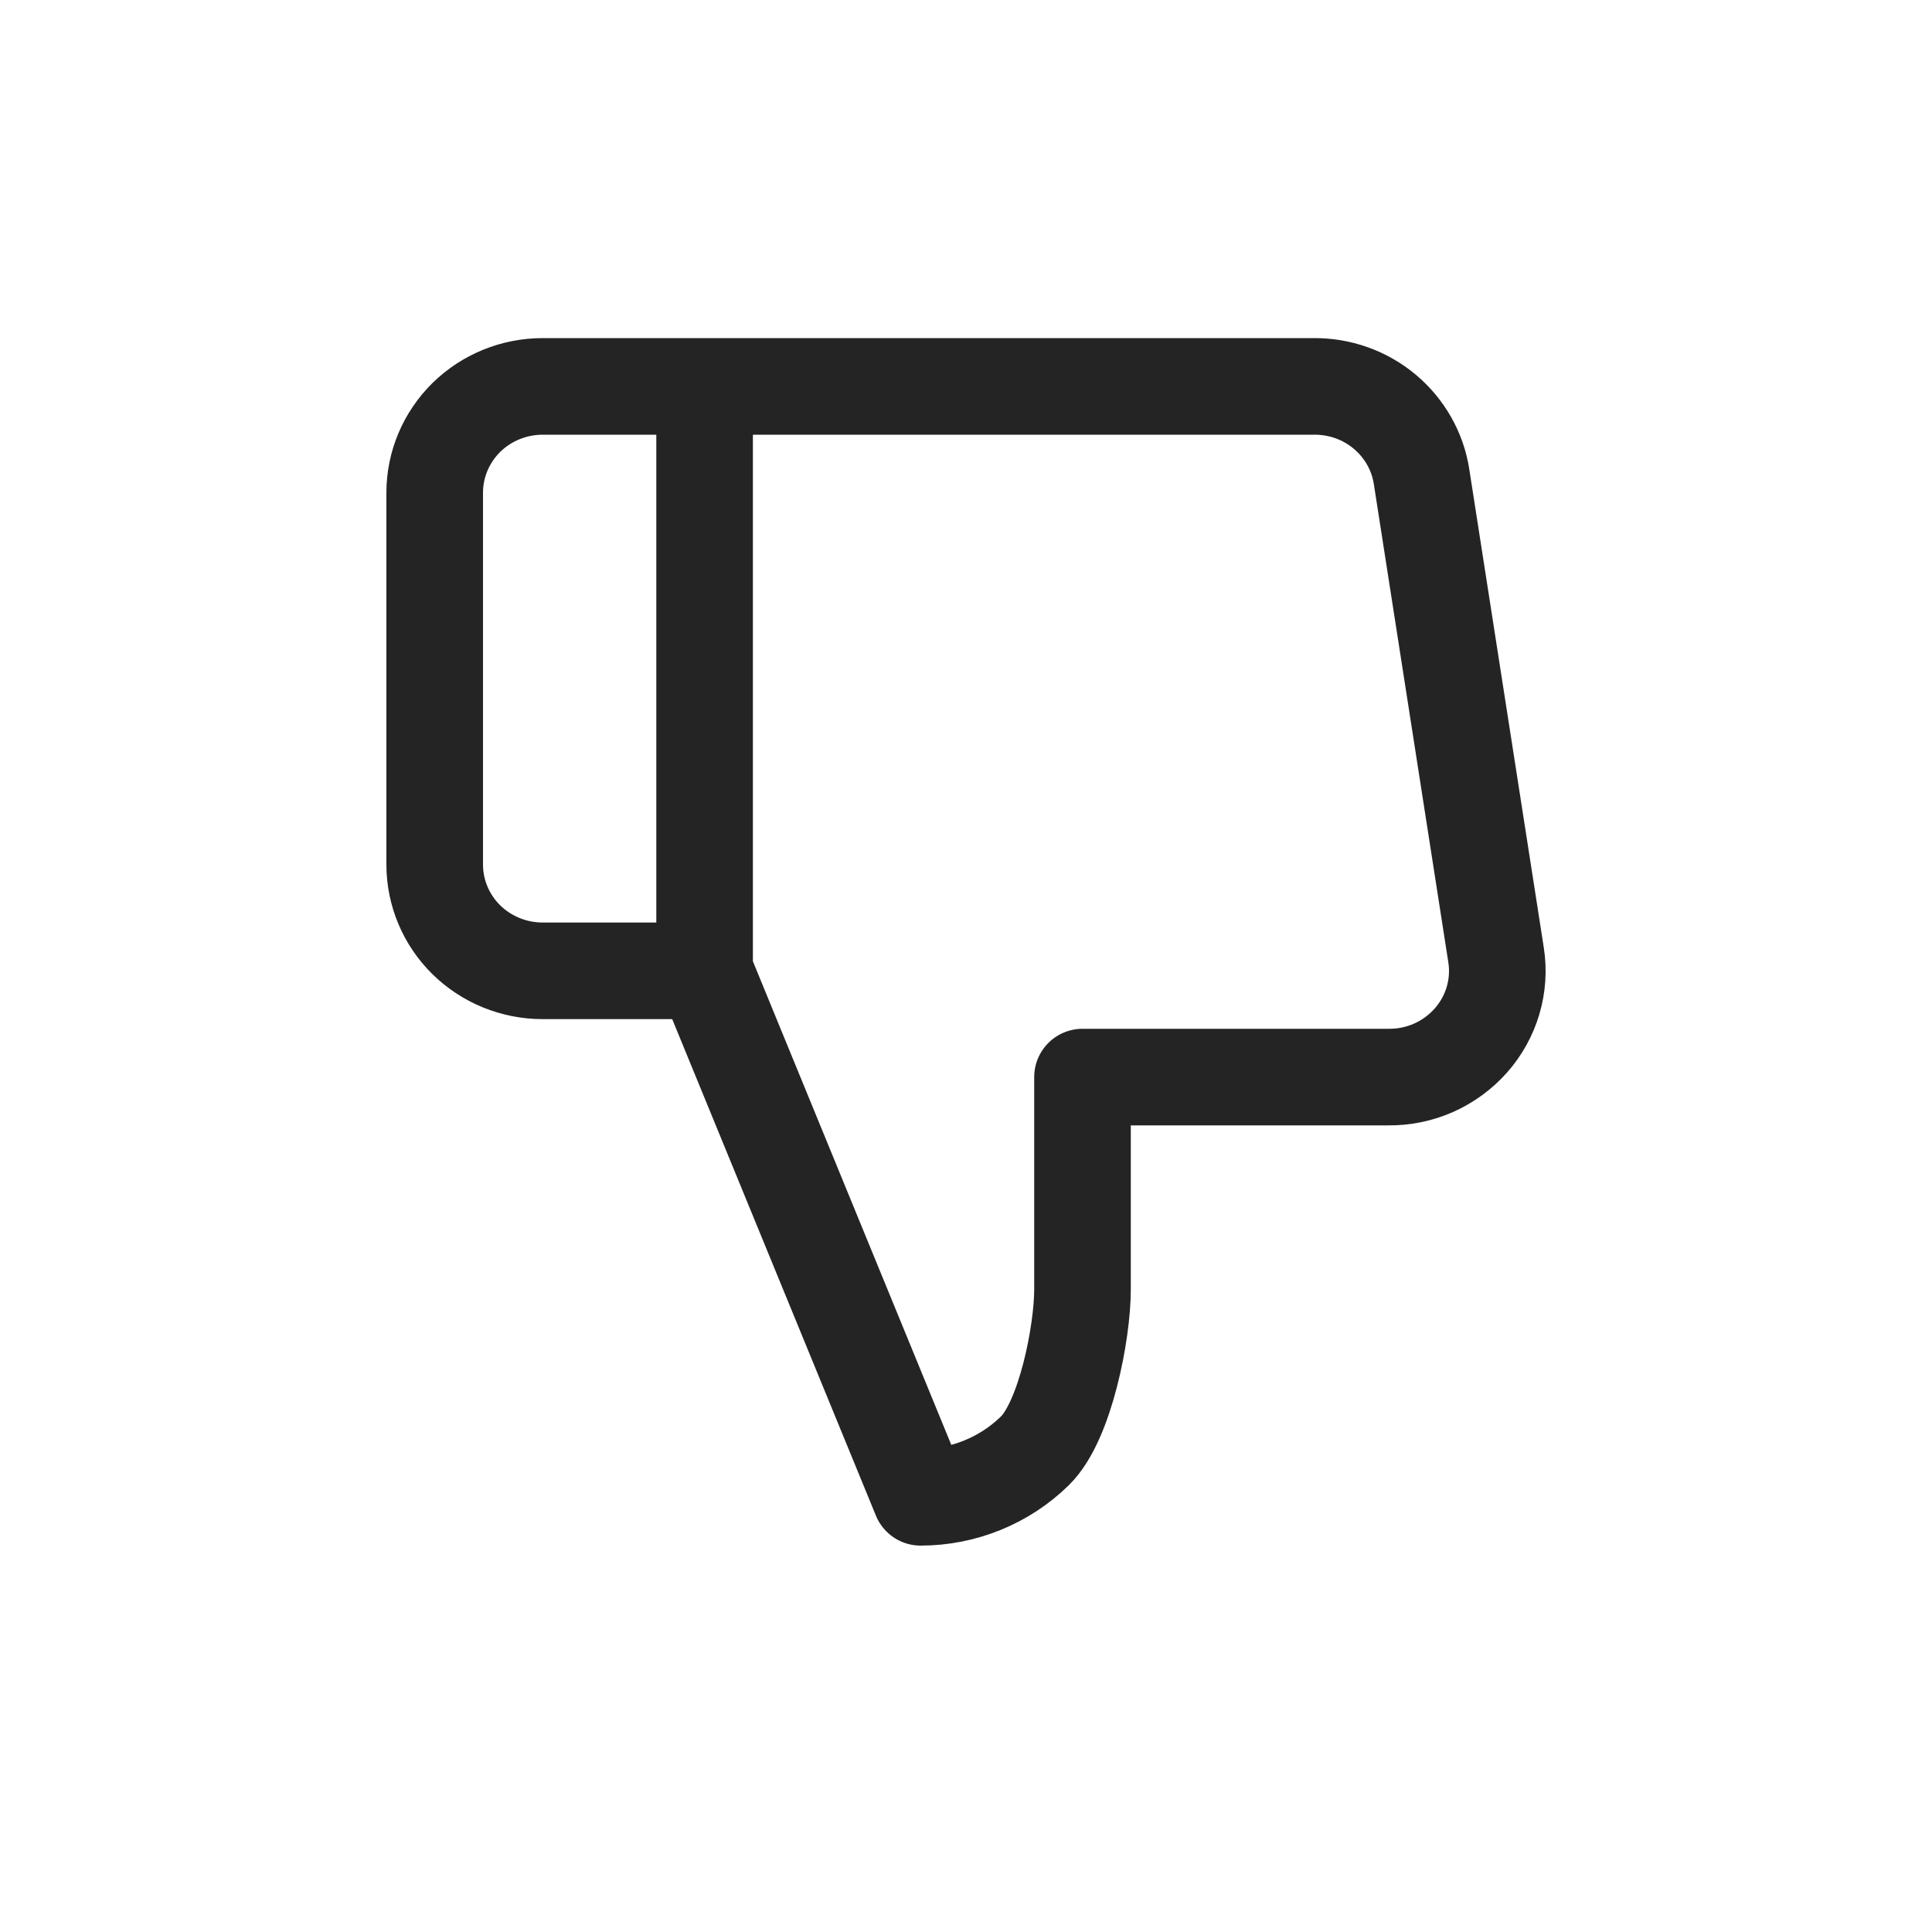
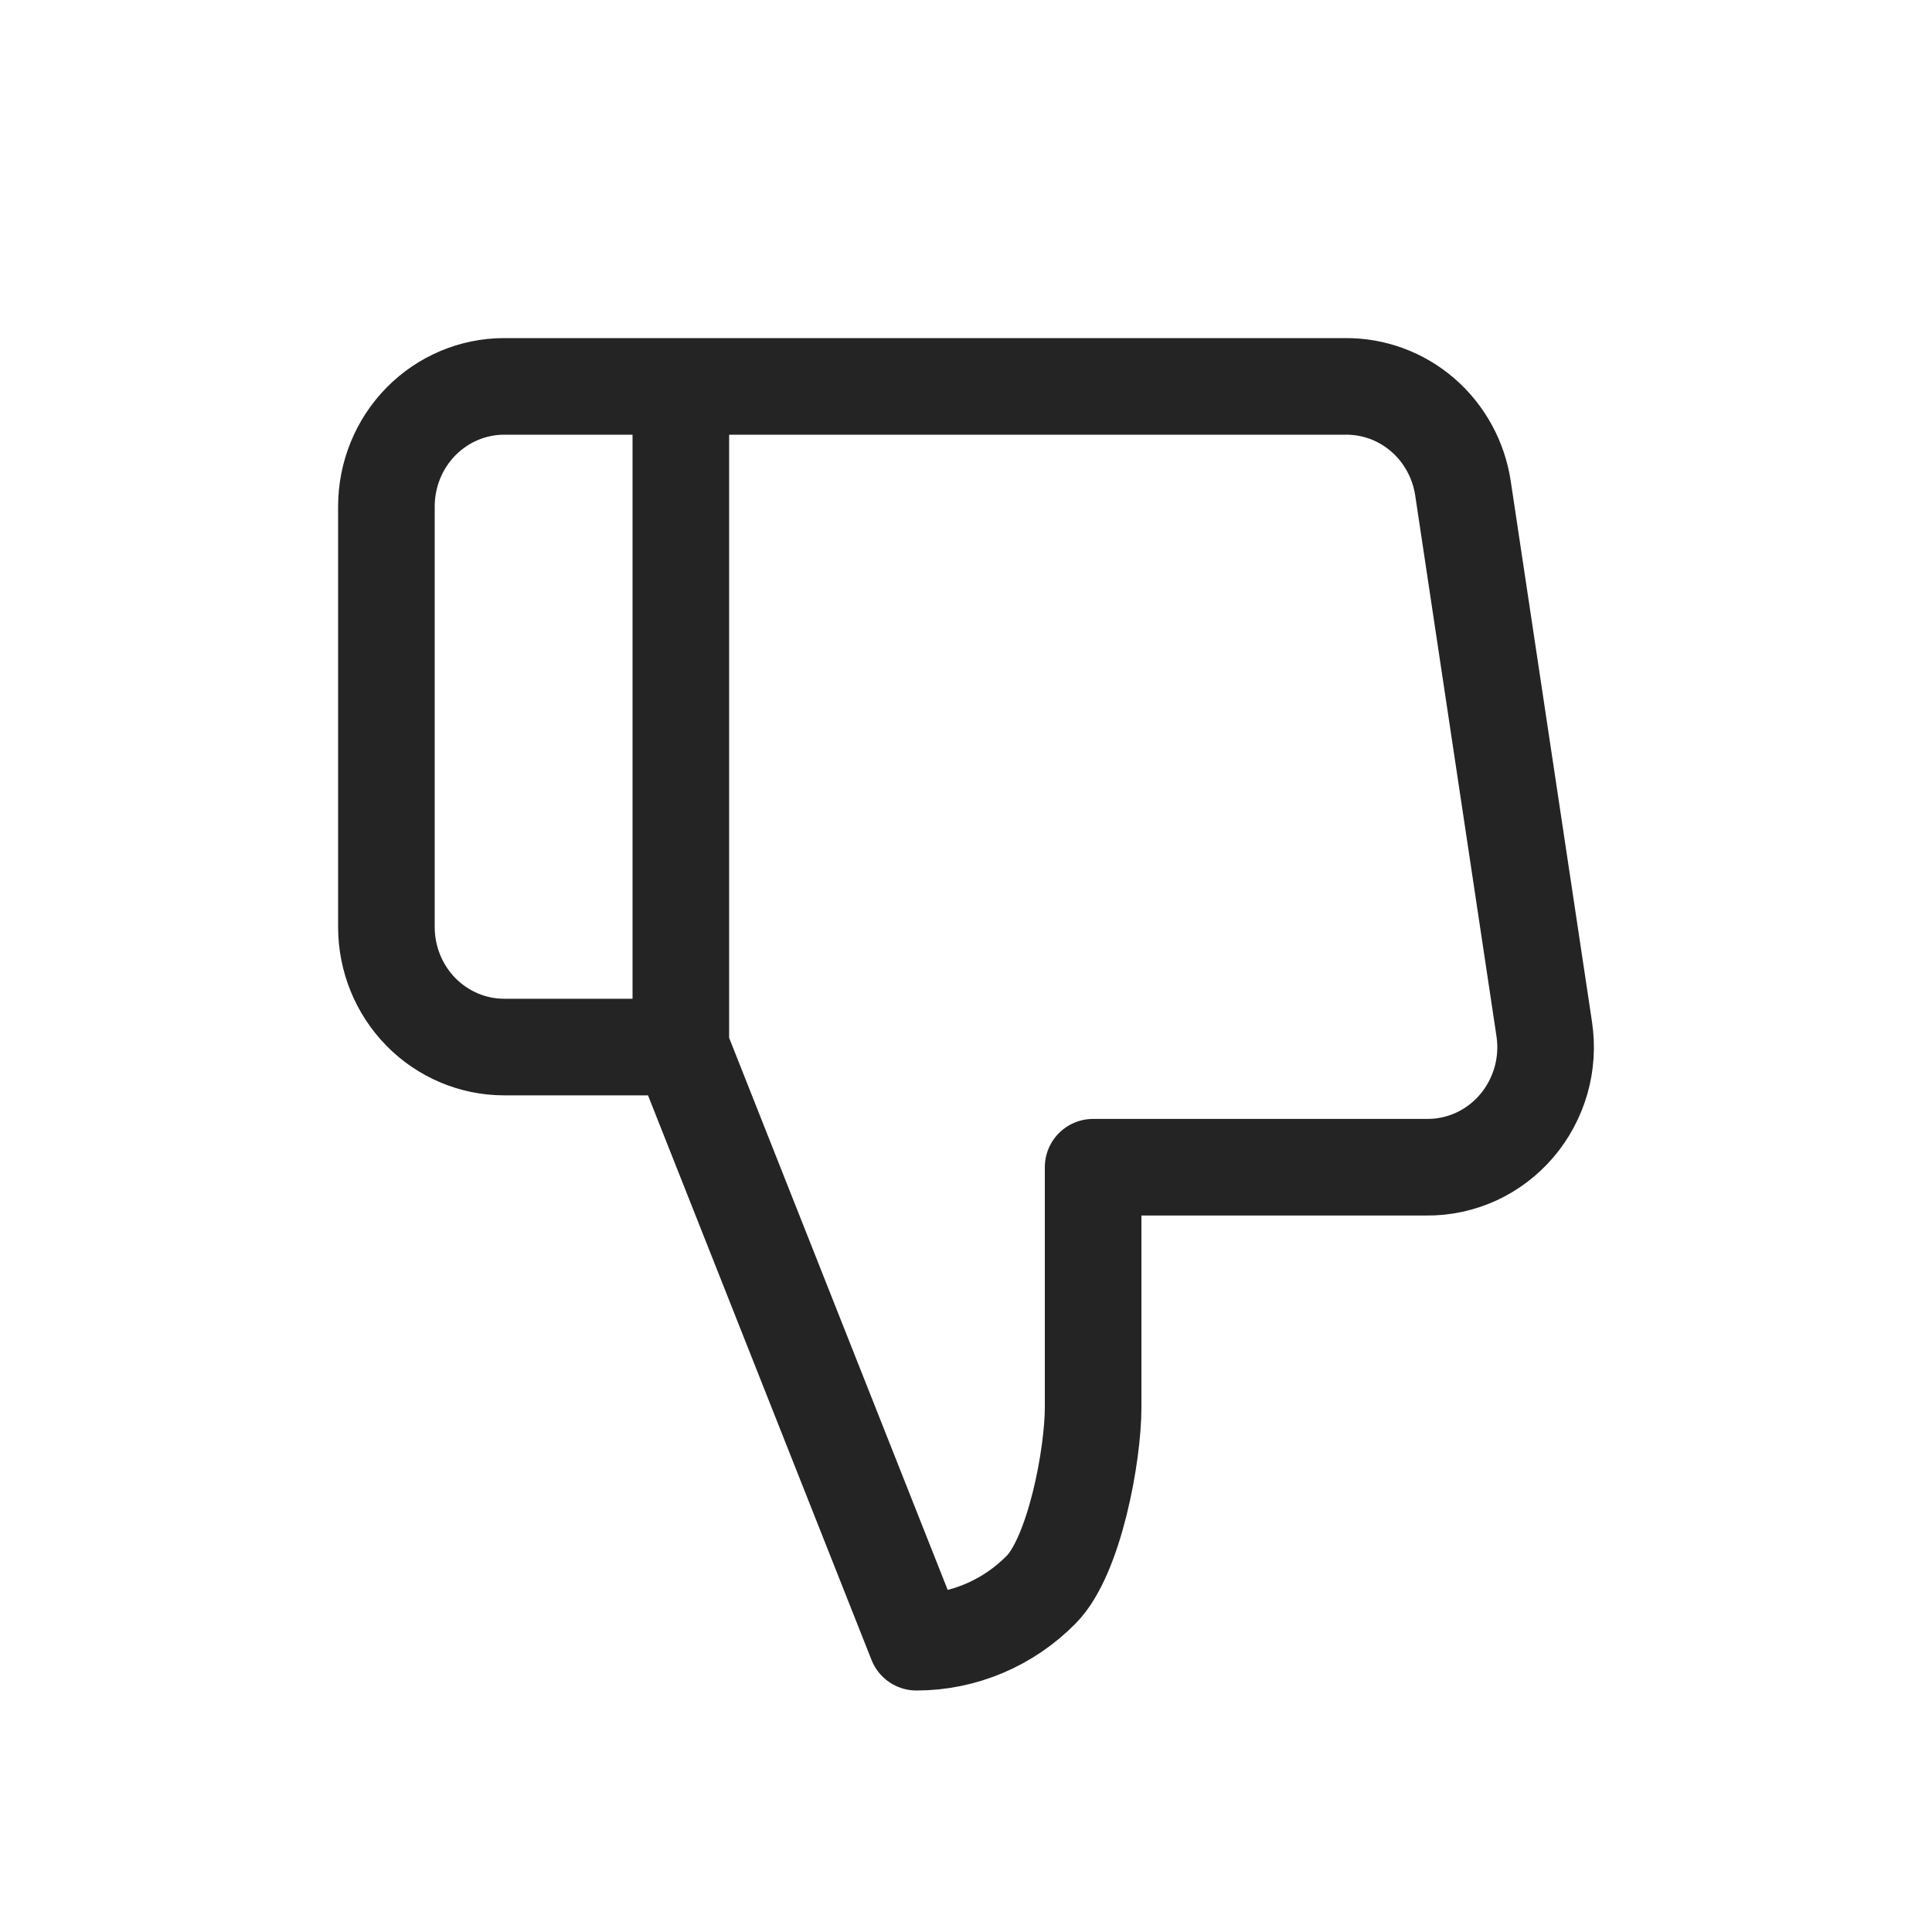
<svg xmlns="http://www.w3.org/2000/svg" width="20" height="20" viewBox="0 0 20 20" fill="none">
-   <path d="M7.294 10.05L9.53 15.5C9.974 15.5 10.401 15.326 10.715 15.017C11.03 14.707 11.206 13.788 11.206 13.35V11.15H14.37C14.532 11.152 14.692 11.119 14.84 11.054C14.988 10.988 15.119 10.892 15.226 10.772C15.332 10.652 15.411 10.51 15.456 10.357C15.501 10.204 15.512 10.043 15.487 9.885L14.716 4.935C14.676 4.673 14.54 4.434 14.335 4.262C14.13 4.09 13.868 3.997 13.598 4H7.294M7.294 10.05V4M7.294 10.05H5.618C5.321 10.05 5.037 9.934 4.827 9.728C4.618 9.522 4.5 9.242 4.5 8.95V5.1C4.5 4.808 4.618 4.529 4.827 4.322C5.037 4.116 5.321 4 5.618 4H7.294" stroke="#242424" stroke-linecap="round" stroke-linejoin="round" />
+   <path d="M7.048 10.839L9.487 17C9.972 17 10.437 16.803 10.78 16.454C11.123 16.104 11.316 15.064 11.316 14.57V12.083H14.767C14.944 12.085 15.119 12.047 15.28 11.974C15.441 11.9 15.585 11.791 15.701 11.655C15.817 11.519 15.902 11.359 15.952 11.186C16.001 11.013 16.013 10.831 15.986 10.653L15.145 5.057C15.101 4.761 14.953 4.49 14.729 4.296C14.505 4.102 14.22 3.997 13.925 4H7.048M7.048 10.839V4M7.048 10.839H5.219C4.896 10.839 4.586 10.708 4.357 10.475C4.128 10.242 4 9.925 4 9.596V5.244C4 4.914 4.128 4.597 4.357 4.364C4.586 4.131 4.896 4 5.219 4H7.048" stroke="#242424" stroke-linecap="round" stroke-linejoin="round" />
</svg>
